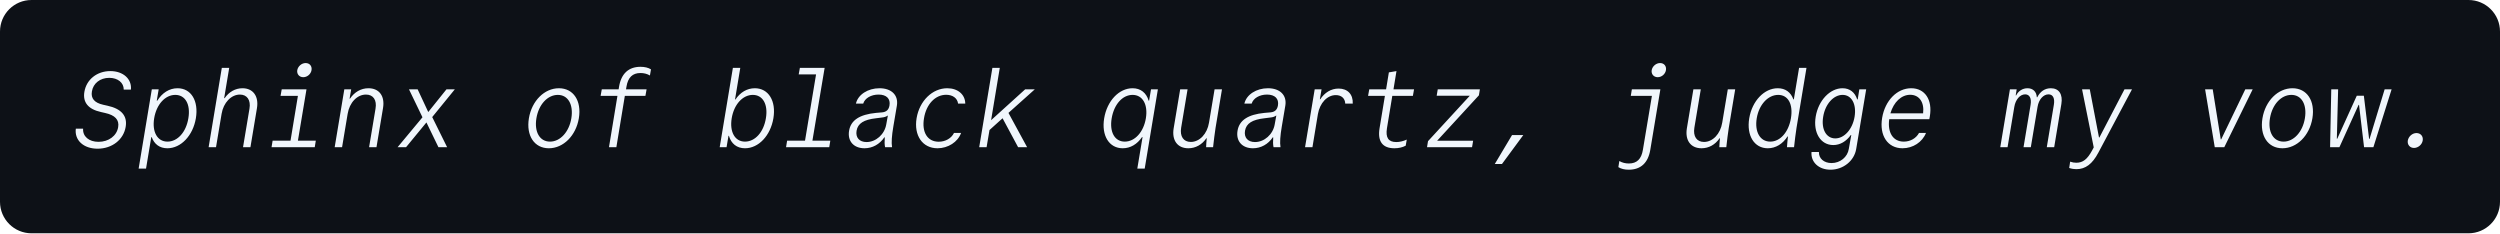
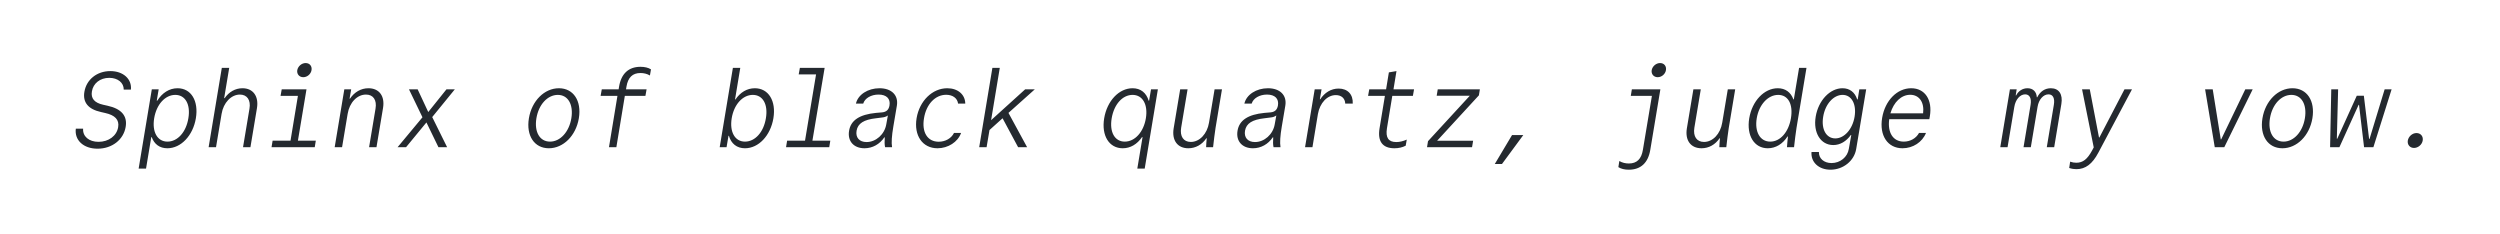
<svg xmlns="http://www.w3.org/2000/svg" width="793" height="74" viewBox="0 0 793 74" role="img" aria-labelledby="title desc">
-   <rect width="100%" height="100%" rx="10" fill="#0d1117" />
-   <g transform="translate(22.86 46.69)" fill="#f0f6fc">
+   <style>
+     .preview-text { fill: #24292f; }
+     @media (prefers-color-scheme: dark) {
+       .preview-text { fill: #f0f6fc; }
+     }
+   </style>
+   <g class="preview-text" transform="translate(22.86 46.69)">
    <path d="M1.19 -5.882C0.714 -2.21 3.638 0.476 8.092 0.476C12.682 0.476 16.32 -2.38 17.0 -6.426C17.612 -9.928 15.64 -12.206 11.22 -13.158L9.86 -13.464C7.106 -14.076 5.916 -15.47 6.29 -17.68C6.698 -20.264 8.908 -21.998 11.798 -21.998C14.518 -21.998 16.422 -20.434 16.388 -18.258H18.666C19.006 -21.624 16.218 -24.14 12.138 -24.14C7.888 -24.14 4.556 -21.454 3.91 -17.578C3.332 -14.212 5.134 -12.036 9.18 -11.152L10.506 -10.846C13.6 -10.166 15.028 -8.704 14.62 -6.358C14.178 -3.604 11.594 -1.7 8.398 -1.7C5.338 -1.7 3.332 -3.434 3.502 -5.882Z M25.296 -18.36 21.114 6.8H23.46L25.126 -3.196H25.262C26.078 -0.952 27.778 0.34 30.226 0.34C34.544 0.34 38.352 -3.672 39.27 -9.18C40.188 -14.688 37.774 -18.7 33.456 -18.7C30.838 -18.7 28.594 -17.238 27.03 -14.756H26.86L27.472 -18.36ZM32.742 -16.592C35.904 -16.592 37.638 -13.6 36.89 -9.18C36.176 -4.76 33.456 -1.768 30.26 -1.768C27.064 -1.768 25.33 -4.828 26.044 -9.18C26.758 -13.532 29.512 -16.592 32.742 -16.592Z M43.316 0.0H45.662L47.43 -10.574C48.008 -14.11 50.456 -16.694 53.244 -16.694C55.522 -16.694 56.746 -14.926 56.27 -12.206L54.23 0.0H56.576L58.65 -12.41C59.262 -16.15 57.426 -18.7 54.06 -18.7C51.782 -18.7 49.776 -17.544 48.416 -15.572H48.246L49.844 -25.16H47.498Z M63.274 0.0H76.976L77.316 -2.074H71.638L74.358 -18.36H66.504L66.13 -16.286H71.638L69.292 -2.074H63.614ZM71.434 -24.446C71.23 -23.188 72.08 -22.202 73.338 -22.202C74.596 -22.202 75.752 -23.188 75.956 -24.446C76.16 -25.704 75.378 -26.69 74.086 -26.69C72.862 -26.69 71.672 -25.704 71.434 -24.446Z M83.3 0.0H85.646L87.414 -10.574C87.992 -14.144 90.406 -16.694 93.228 -16.694C95.54 -16.694 96.73 -14.96 96.254 -12.206L94.214 0.0H96.56L98.634 -12.41C99.28 -16.184 97.444 -18.7 94.01 -18.7C91.63 -18.7 89.556 -17.476 88.162 -15.402H88.026L88.536 -18.36H86.36Z M103.258 0.0H105.944L112.404 -7.854L116.212 0.0H118.966L114.24 -9.554L121.414 -18.36H118.762L112.982 -11.152L109.616 -18.36H106.862L111.146 -9.486Z M151.232 0.34C155.822 0.34 159.834 -3.638 160.752 -9.18C161.67 -14.722 159.018 -18.7 154.428 -18.7C149.838 -18.7 145.826 -14.722 144.908 -9.18C143.99 -3.638 146.642 0.34 151.232 0.34ZM151.606 -1.768C148.342 -1.768 146.574 -4.828 147.288 -9.18C148.002 -13.532 150.824 -16.592 154.088 -16.592C157.318 -16.592 159.086 -13.532 158.372 -9.18C157.658 -4.828 154.836 -1.768 151.606 -1.768Z M170.306 0.0H172.652L175.338 -16.286H181.866L182.24 -18.36H175.712L175.848 -19.176C176.324 -22.134 177.786 -23.528 180.302 -23.528C181.356 -23.528 182.376 -23.29 183.294 -22.746L183.634 -24.684C182.784 -25.228 181.628 -25.5 180.302 -25.5C176.528 -25.5 174.182 -23.324 173.502 -19.176L173.366 -18.36H168.028L167.654 -16.286H172.992Z M205.428 0.0H207.604L208.216 -3.604H208.352C209.066 -1.122 210.868 0.34 213.452 0.34C217.77 0.34 221.544 -3.672 222.462 -9.18C223.38 -14.688 220.898 -18.7 216.58 -18.7C214.098 -18.7 211.956 -17.408 210.426 -15.13H210.29L211.956 -25.16H209.61ZM213.452 -1.768C210.256 -1.768 208.522 -4.828 209.236 -9.18C209.95 -13.532 212.704 -16.592 215.934 -16.592C219.096 -16.592 220.83 -13.6 220.082 -9.18C219.368 -4.76 216.648 -1.768 213.452 -1.768Z M226.474 0.0H240.176L240.516 -2.074H234.838L238.714 -25.16H230.86L230.486 -23.086H235.994L232.492 -2.074H226.814Z M259.284 -13.226C259.046 -11.866 258.298 -11.186 256.972 -11.05L255.0 -10.88C249.832 -10.37 247.01 -8.568 246.466 -5.202C245.922 -1.938 247.928 0.34 251.362 0.34C253.912 0.34 256.19 -0.952 257.652 -3.128H257.788C257.686 -1.802 257.72 -0.782 257.89 0.0H260.1C259.862 -1.462 259.998 -3.57 260.508 -6.562L261.63 -13.192C262.174 -16.49 259.93 -18.7 256.122 -18.7C252.416 -18.7 249.288 -16.66 248.642 -13.838H250.954C251.464 -15.538 253.47 -16.694 255.816 -16.694C258.332 -16.694 259.658 -15.368 259.284 -13.226ZM258.774 -10.064 258.264 -7.242C257.72 -4.046 254.966 -1.632 252.008 -1.632C249.73 -1.632 248.472 -3.06 248.846 -5.236C249.254 -7.548 251.124 -8.738 255.034 -9.18L256.904 -9.418C257.652 -9.486 258.264 -9.69 258.774 -10.064Z M279.752 -4.522C278.902 -2.788 276.998 -1.734 274.89 -1.734C271.32 -1.734 269.484 -4.76 270.232 -9.18C270.946 -13.6 273.768 -16.626 277.27 -16.626C279.31 -16.626 280.806 -15.572 281.044 -13.838H283.322C283.288 -16.728 280.942 -18.7 277.61 -18.7C272.884 -18.7 268.804 -14.688 267.886 -9.214C266.968 -3.706 269.756 0.34 274.516 0.34C277.848 0.34 280.976 -1.632 281.996 -4.522Z M287.742 0.0H290.088L291.006 -5.44L295.154 -9.18L300.084 0.0H302.94L297.024 -10.88L305.388 -18.36H302.328L291.516 -8.568L294.27 -25.16H291.924Z M342.244 -18.36 341.632 -14.756H341.496C340.748 -17.238 338.98 -18.7 336.396 -18.7C332.078 -18.7 328.304 -14.688 327.386 -9.18C326.468 -3.672 328.95 0.34 333.268 0.34C335.716 0.34 337.858 -0.952 339.388 -3.196H339.558L337.892 6.8H340.238L344.42 -18.36ZM336.396 -16.592C339.592 -16.592 341.326 -13.532 340.612 -9.18C339.898 -4.828 337.144 -1.768 333.914 -1.768C330.752 -1.768 329.018 -4.76 329.766 -9.18C330.514 -13.6 333.2 -16.592 336.396 -16.592Z M362.712 -6.12 364.752 -18.36H362.406L360.638 -7.786C360.06 -4.216 357.646 -1.666 354.858 -1.666C352.546 -1.666 351.356 -3.434 351.798 -6.154L353.838 -18.36H351.492L349.418 -5.95C348.806 -2.176 350.642 0.34 354.076 0.34C356.388 0.34 358.428 -0.816 359.788 -2.822H359.924C359.822 -1.904 359.754 -0.952 359.72 0.0H361.93C362.168 -2.142 362.44 -4.386 362.712 -6.12Z M382.5 -13.226C382.262 -11.866 381.514 -11.186 380.188 -11.05L378.216 -10.88C373.048 -10.37 370.226 -8.568 369.682 -5.202C369.138 -1.938 371.144 0.34 374.578 0.34C377.128 0.34 379.406 -0.952 380.868 -3.128H381.004C380.902 -1.802 380.936 -0.782 381.106 0.0H383.316C383.078 -1.462 383.214 -3.57 383.724 -6.562L384.846 -13.192C385.39 -16.49 383.146 -18.7 379.338 -18.7C375.632 -18.7 372.504 -16.66 371.858 -13.838H374.17C374.68 -15.538 376.686 -16.694 379.032 -16.694C381.548 -16.694 382.874 -15.368 382.5 -13.226ZM381.99 -10.064 381.48 -7.242C380.936 -4.046 378.182 -1.632 375.224 -1.632C372.946 -1.632 371.688 -3.06 372.062 -5.236C372.47 -7.548 374.34 -8.738 378.25 -9.18L380.12 -9.418C380.868 -9.486 381.48 -9.69 381.99 -10.064Z M393.448 0.0 395.182 -10.506C395.794 -14.042 398.14 -16.524 400.86 -16.524C402.628 -16.524 403.784 -15.504 403.852 -13.838H406.232C406.368 -16.728 404.634 -18.598 401.744 -18.598C399.364 -18.598 397.29 -17.306 395.93 -15.198H395.794L396.338 -18.36H394.162L391.102 0.0Z M417.078 -5.984 418.778 -16.286H425.306L425.68 -18.36H419.152L420.104 -24.14L417.69 -23.732L416.806 -18.36H411.468L411.094 -16.286H416.432L414.732 -5.984C414.052 -1.836 415.684 0.34 419.458 0.34C420.784 0.34 421.974 0.068 423.028 -0.476L423.368 -2.414C422.246 -1.904 421.124 -1.632 420.036 -1.632C417.554 -1.632 416.602 -3.026 417.078 -5.984Z M429.794 0.0H444.074L444.414 -2.04H432.99L446.25 -16.456L446.556 -18.36H433.194L432.854 -16.32H443.36L430.1 -1.904Z M451.282 5.338H453.56L460.326 -3.842H456.756Z M500.616 0.816 503.812 -18.36H494.768L494.428 -16.286H501.126L498.27 0.816C497.794 3.774 496.332 5.168 493.816 5.168C492.762 5.168 491.708 4.93 490.79 4.386L490.484 6.324C491.334 6.868 492.456 7.14 493.782 7.14C497.59 7.14 499.936 4.964 500.616 0.816ZM501.058 -24.446C500.854 -23.188 501.704 -22.202 502.962 -22.202C504.22 -22.202 505.376 -23.188 505.58 -24.446C505.784 -25.704 505.002 -26.69 503.71 -26.69C502.486 -26.69 501.296 -25.704 501.058 -24.446Z M525.504 -6.12 527.544 -18.36H525.198L523.43 -7.786C522.852 -4.216 520.438 -1.666 517.65 -1.666C515.338 -1.666 514.148 -3.434 514.59 -6.154L516.63 -18.36H514.284L512.21 -5.95C511.598 -2.176 513.434 0.34 516.868 0.34C519.18 0.34 521.22 -0.816 522.58 -2.822H522.716C522.614 -1.904 522.546 -0.952 522.512 0.0H524.722C524.96 -2.142 525.232 -4.386 525.504 -6.12Z M543.966 0.0H546.21C546.448 -2.142 546.72 -4.386 546.992 -6.12L550.154 -25.16H547.808L546.142 -15.164H546.006C545.19 -17.408 543.49 -18.7 541.042 -18.7C536.758 -18.7 532.916 -14.688 531.998 -9.18C531.08 -3.672 533.596 0.34 537.88 0.34C540.396 0.34 542.606 -1.02 544.136 -3.4H544.272C544.136 -2.278 544.068 -1.156 543.966 0.0ZM538.662 -1.768C535.432 -1.768 533.664 -4.862 534.378 -9.18C535.092 -13.498 537.948 -16.592 541.178 -16.592C544.34 -16.592 545.972 -13.634 545.224 -9.18C544.476 -4.76 541.824 -1.768 538.662 -1.768Z M564.366 -3.876 563.584 0.544C563.176 3.128 560.864 5.032 558.11 5.032C555.696 5.032 554.03 3.57 554.098 1.53H551.752C551.48 4.726 554.03 7.14 557.77 7.14C561.816 7.14 565.318 4.318 565.93 0.544L569.092 -18.36H566.916L566.406 -15.164H566.236C565.522 -17.408 563.89 -18.7 561.578 -18.7C557.6 -18.7 553.928 -14.824 553.078 -9.69C552.228 -4.59 554.642 -0.68 558.654 -0.68C560.83 -0.68 562.768 -1.836 564.23 -3.876ZM559.3 -2.788C556.41 -2.788 554.778 -5.712 555.458 -9.69C556.104 -13.668 558.722 -16.592 561.612 -16.592C564.468 -16.592 566.066 -13.668 565.42 -9.69C564.774 -5.712 562.156 -2.788 559.3 -2.788Z M576.402 -8.874H589.118L589.288 -9.792C590.172 -15.062 587.724 -18.7 583.372 -18.7C578.884 -18.7 575.076 -14.79 574.158 -9.316C573.206 -3.672 575.926 0.34 580.618 0.34C583.916 0.34 586.908 -1.598 588.064 -4.522H585.854C584.936 -2.822 583.1 -1.768 581.026 -1.768C577.626 -1.768 575.824 -4.59 576.402 -8.874ZM583.066 -16.626C585.888 -16.626 587.588 -14.28 587.146 -10.744H576.776C577.83 -14.314 580.244 -16.626 583.066 -16.626Z M611.626 0.0H613.938L616.08 -12.784C616.454 -15.096 617.882 -16.762 619.514 -16.762C620.908 -16.762 621.588 -15.538 621.248 -13.464L619.004 0.0H621.316L623.458 -12.818C623.832 -15.13 625.294 -16.762 626.926 -16.762C628.354 -16.762 628.966 -15.504 628.626 -13.464L626.382 0.0H628.728L631.006 -13.702C631.516 -16.762 630.258 -18.7 627.674 -18.7C625.804 -18.7 624.308 -17.714 623.356 -15.844H623.22C623.118 -17.612 621.996 -18.7 620.262 -18.7C618.732 -18.7 617.372 -17.85 616.658 -16.422H616.522L616.828 -18.36H614.686Z M633.794 4.59 633.488 6.596C634.338 6.868 635.052 6.97 635.766 6.97C638.656 6.97 640.832 5.338 642.736 1.734L653.412 -18.36H651.032L643.076 -3.094H642.94L640.016 -18.36H637.568L641.274 0.068L640.764 1.02C639.234 3.842 637.84 4.93 635.732 4.93C635.086 4.93 634.474 4.828 633.794 4.59Z M679.66 0.0H682.686L691.696 -18.36H689.35L681.7 -2.482H681.564L679.014 -18.36H676.6Z M701.114 0.34C705.704 0.34 709.716 -3.638 710.634 -9.18C711.552 -14.722 708.9 -18.7 704.31 -18.7C699.72 -18.7 695.708 -14.722 694.79 -9.18C693.872 -3.638 696.524 0.34 701.114 0.34ZM701.488 -1.768C698.224 -1.768 696.456 -4.828 697.17 -9.18C697.884 -13.532 700.706 -16.592 703.97 -16.592C707.2 -16.592 708.968 -13.532 708.254 -9.18C707.54 -4.828 704.718 -1.768 701.488 -1.768Z M716.244 0.0H719.202L725.288 -13.43H725.424L727.022 0.0H729.98L735.76 -18.36H733.55L728.756 -2.618H728.62L726.954 -16.32H724.71L718.522 -2.686H718.386L718.794 -18.36H716.618Z M740.894 -2.108C740.69 -0.816 741.54 0.238 742.866 0.238C744.158 0.238 745.416 -0.816 745.62 -2.108C745.858 -3.434 744.974 -4.488 743.648 -4.488C742.356 -4.488 741.132 -3.434 740.894 -2.108Z" />
  </g>
</svg>
